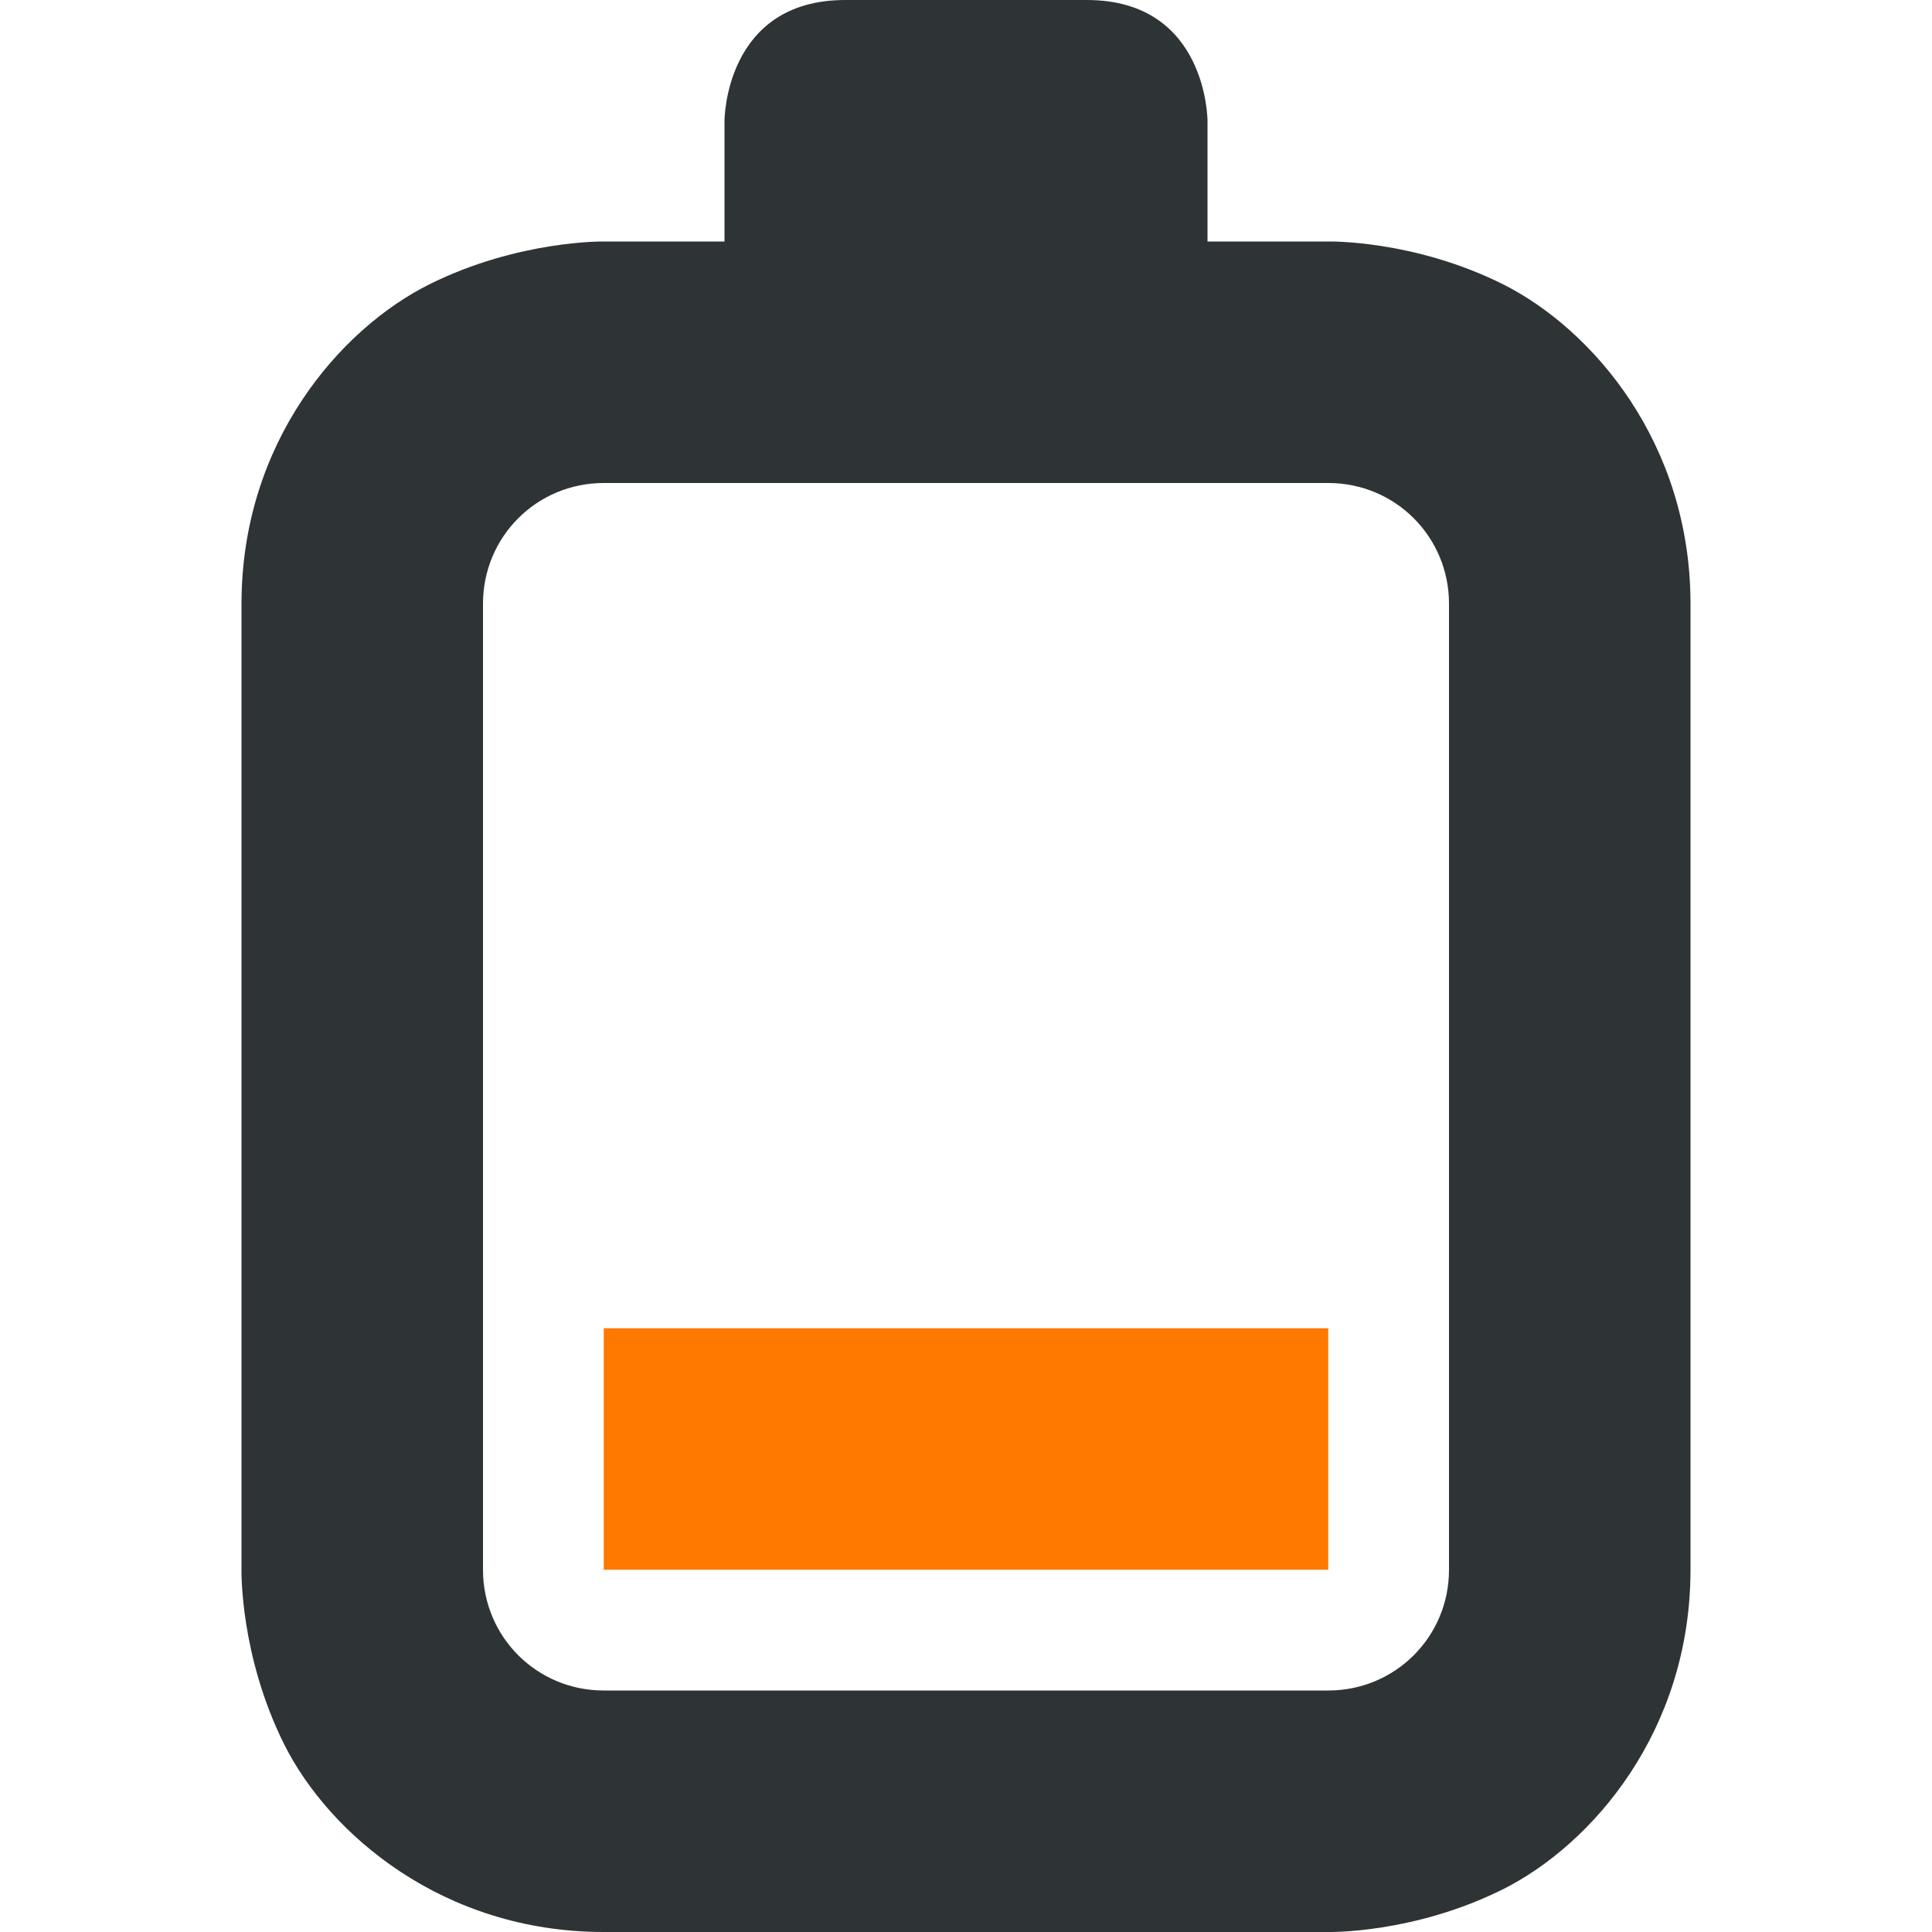
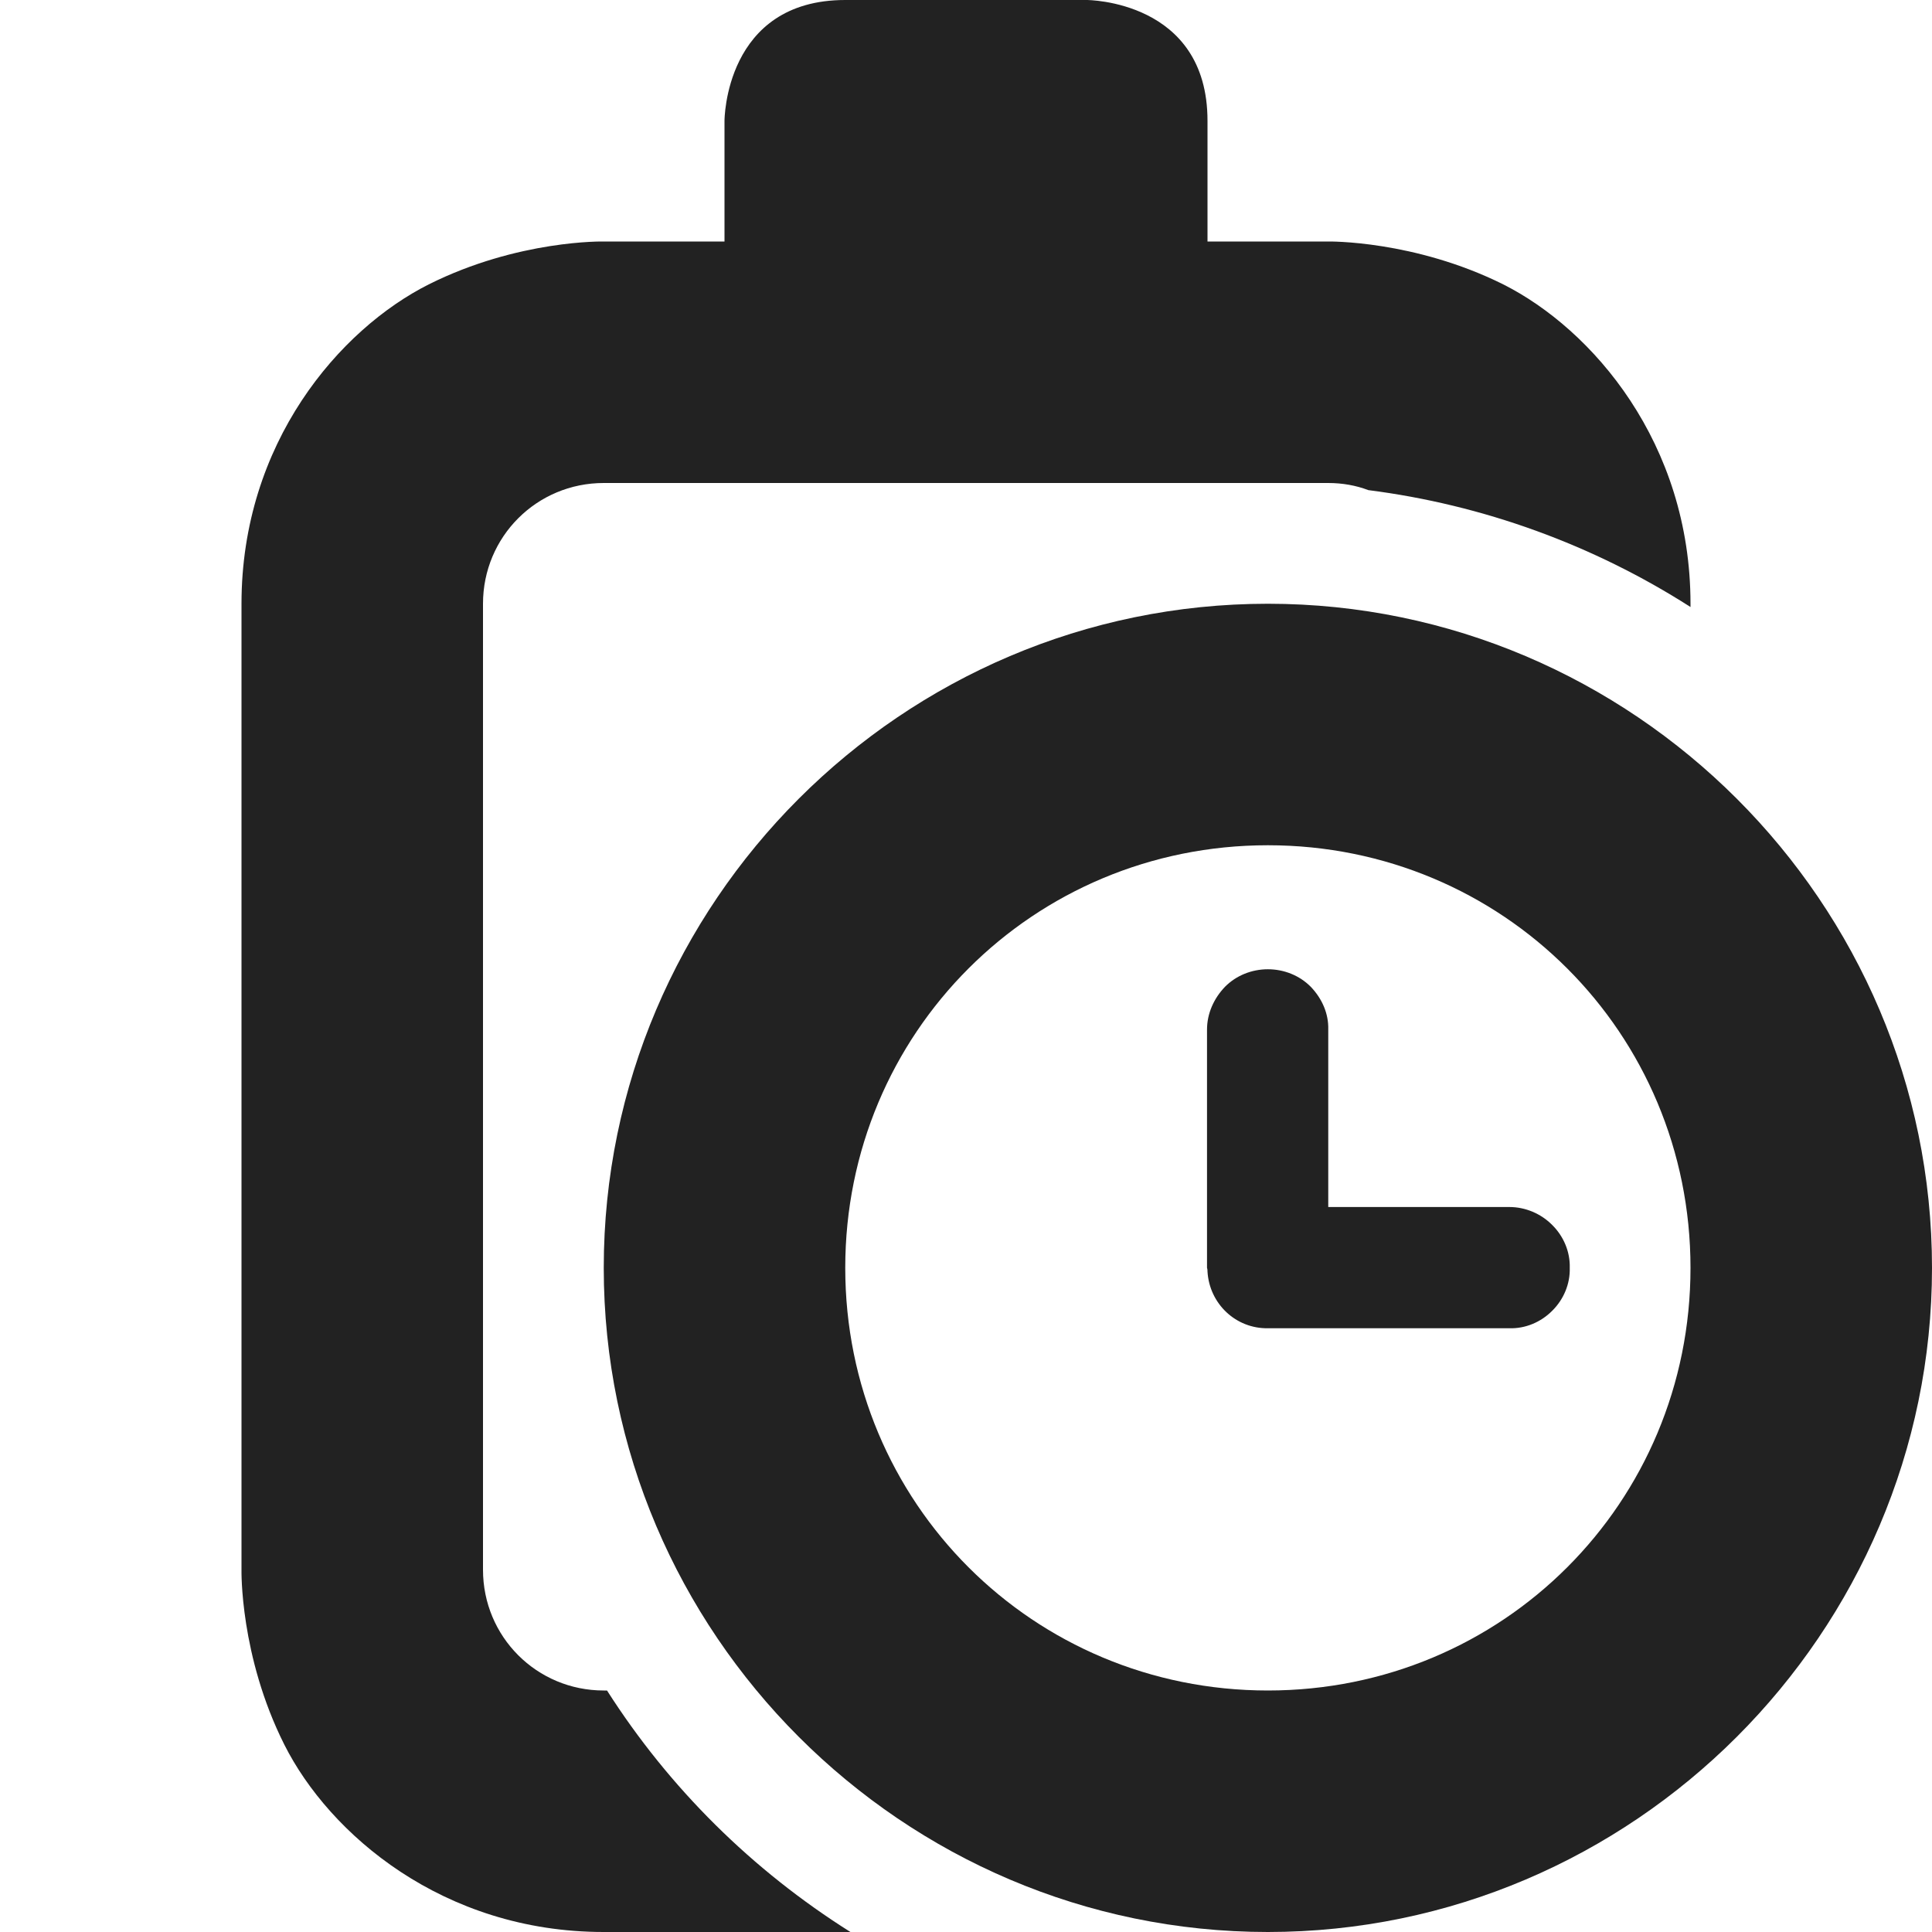
- <svg xmlns="http://www.w3.org/2000/svg" height="16px" viewBox="0 0 16 16" width="16px">
-   <path d="m 7 0 c -1 0 -1 1 -1 1 v 1 h -1 s -0.707 -0.012 -1.445 0.355 c -0.742 0.371 -1.555 1.312 -1.555 2.645 v 8 s -0.016 0.707 0.355 1.449 c 0.371 0.738 1.312 1.551 2.645 1.551 h 6 s 0.707 0.016 1.449 -0.355 c 0.738 -0.371 1.551 -1.312 1.551 -2.645 v -8 c 0 -1.332 -0.812 -2.273 -1.551 -2.645 c -0.742 -0.371 -1.449 -0.355 -1.449 -0.355 h -1 v -1 s 0 -1 -1 -1 z m 4 4 c 0.555 0 1 0.445 1 1 v 8 c 0 0.555 -0.445 1 -1 1 h -6 c -0.555 0 -1 -0.445 -1 -1 v -8 c 0 -0.555 0.445 -1 1 -1 z m 0 0" fill="#2e3436" />
-   <path class="warning" d="m 5 11 v 2 h 6 v -2 z m 0 0" fill="#ff7800" />
+ <svg xmlns="http://www.w3.org/2000/svg" width="16px" height="16px" viewBox="0 0 16 16" version="1.1">
+   <g id="surface1760261">
+     <path style=" stroke:none;fill-rule:nonzero;fill:rgb(13.333%,13.333%,13.333%);fill-opacity:1;" d="M 7 0 C 6 0 6 1 6 1 L 6 2 L 5 2 C 5 2 4.293 1.984 3.551 2.355 C 2.812 2.727 2 3.668 2 5 L 2 13 C 2 13 1.984 13.711 2.355 14.449 C 2.727 15.188 3.668 16 5 16 L 7.043 16 C 6.23 15.488 5.543 14.809 5.027 14 L 5 14 C 4.445 14 4 13.555 4 13 L 4 5 C 4 4.445 4.445 4 5 4 L 11 4 C 11.117 4 11.23 4.02 11.332 4.059 C 12.281 4.18 13.195 4.512 14 5.027 L 14 5 C 14 3.668 13.188 2.727 12.449 2.355 C 11.711 1.988 11 2 11 2 L 10 2 L 10 1 C 10 0 9 0 9 0 Z M 7 0 " />
+     <path style=" stroke:none;fill-rule:nonzero;fill:rgb(13.333%,13.333%,13.333%);fill-opacity:1;" d="M 10.5 5 C 7.473 5 5 7.473 5 10.5 C 5 13.523 7.473 16 10.5 16 C 13.523 16 16 13.523 16 10.5 C 16 7.473 13.523 5 10.5 5 Z M 10.5 7 C 12.445 7 14 8.555 14 10.5 C 14 12.445 12.445 14 10.5 14 C 8.555 14 7 12.445 7 10.5 C 7 8.555 8.555 7 10.5 7 Z M 10.5 7 " />
+     <path style=" stroke:none;fill-rule:nonzero;fill:rgb(13.333%,13.333%,13.333%);fill-opacity:1;" d="M 10.5 8.027 C 10.367 8.027 10.238 8.078 10.145 8.172 C 10.051 8.27 9.996 8.395 9.996 8.527 L 9.996 10.477 C 9.996 10.48 9.996 10.484 9.996 10.488 C 9.996 10.492 9.996 10.496 9.996 10.5 C 10 10.512 10 10.523 10 10.531 C 10.016 10.797 10.234 11.004 10.5 11 L 12.5 11 C 12.633 11.004 12.762 10.949 12.855 10.855 C 12.949 10.762 13.004 10.633 13 10.5 C 13.004 10.367 12.949 10.238 12.855 10.145 C 12.762 10.051 12.633 9.996 12.5 9.996 L 11 9.996 L 11 8.527 C 11.004 8.395 10.949 8.27 10.855 8.172 C 10.762 8.078 10.633 8.027 10.5 8.027 Z M 10.5 8.027 " />
+   </g>
</svg>
